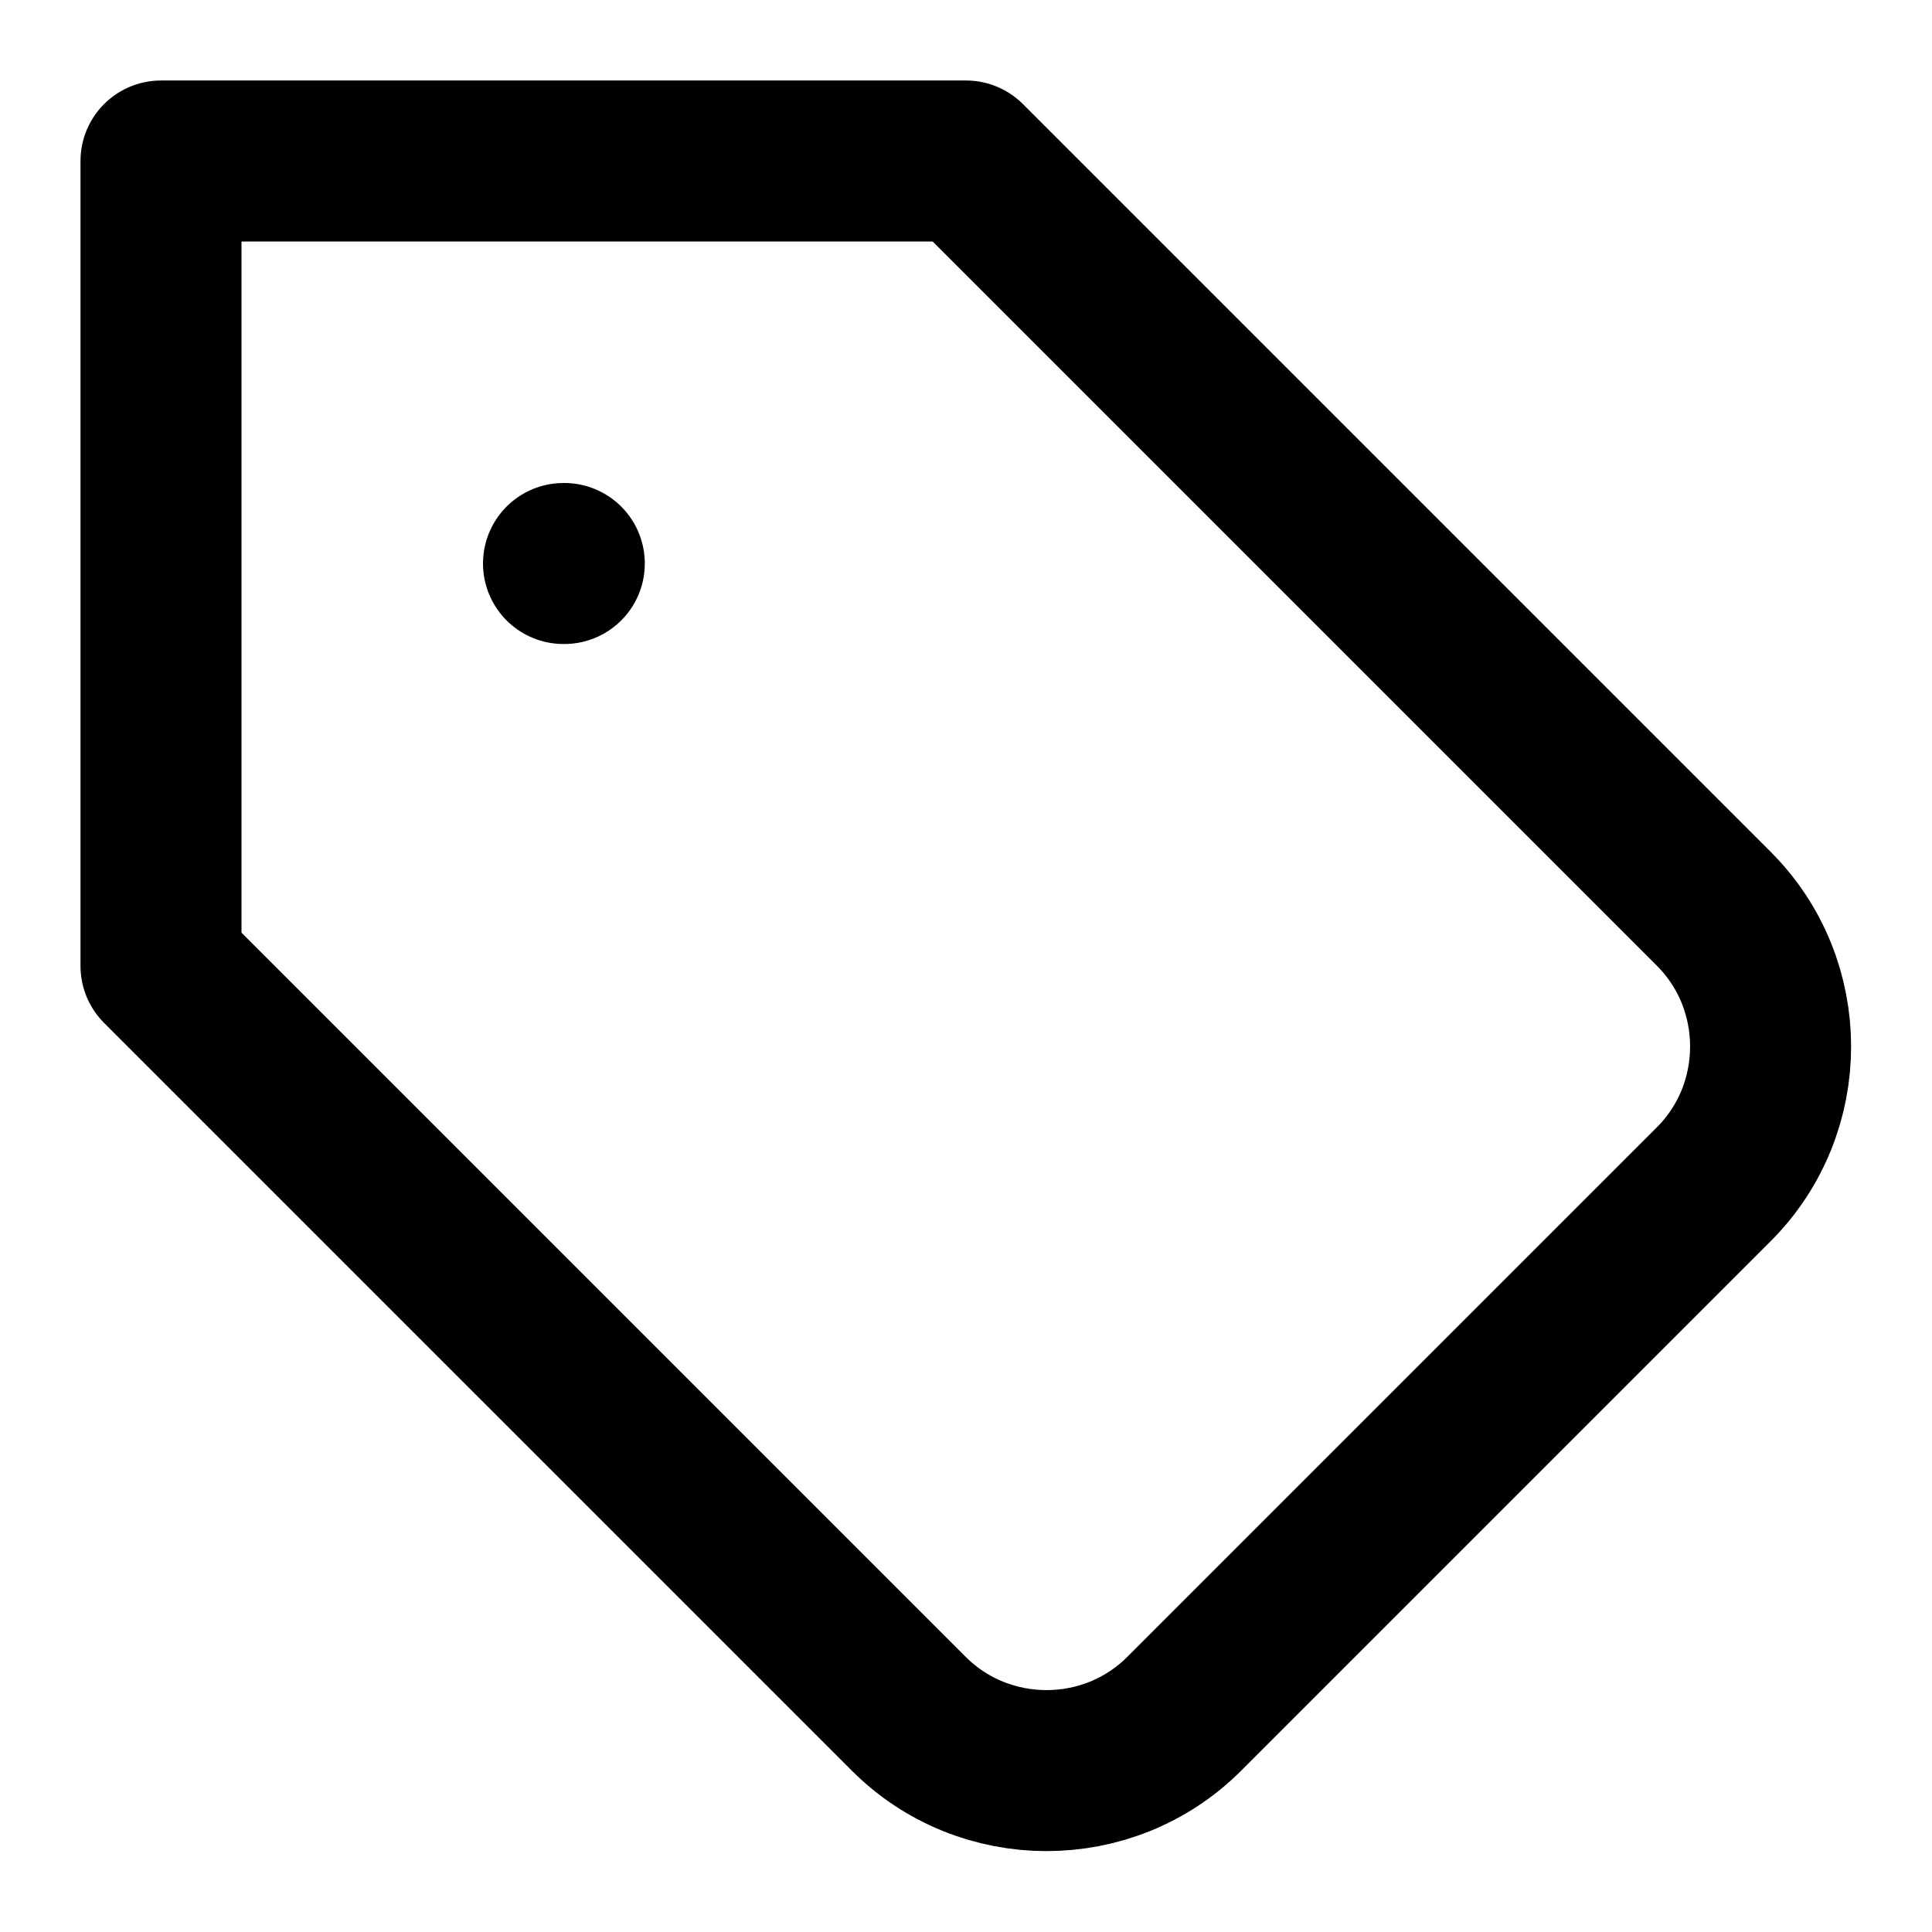
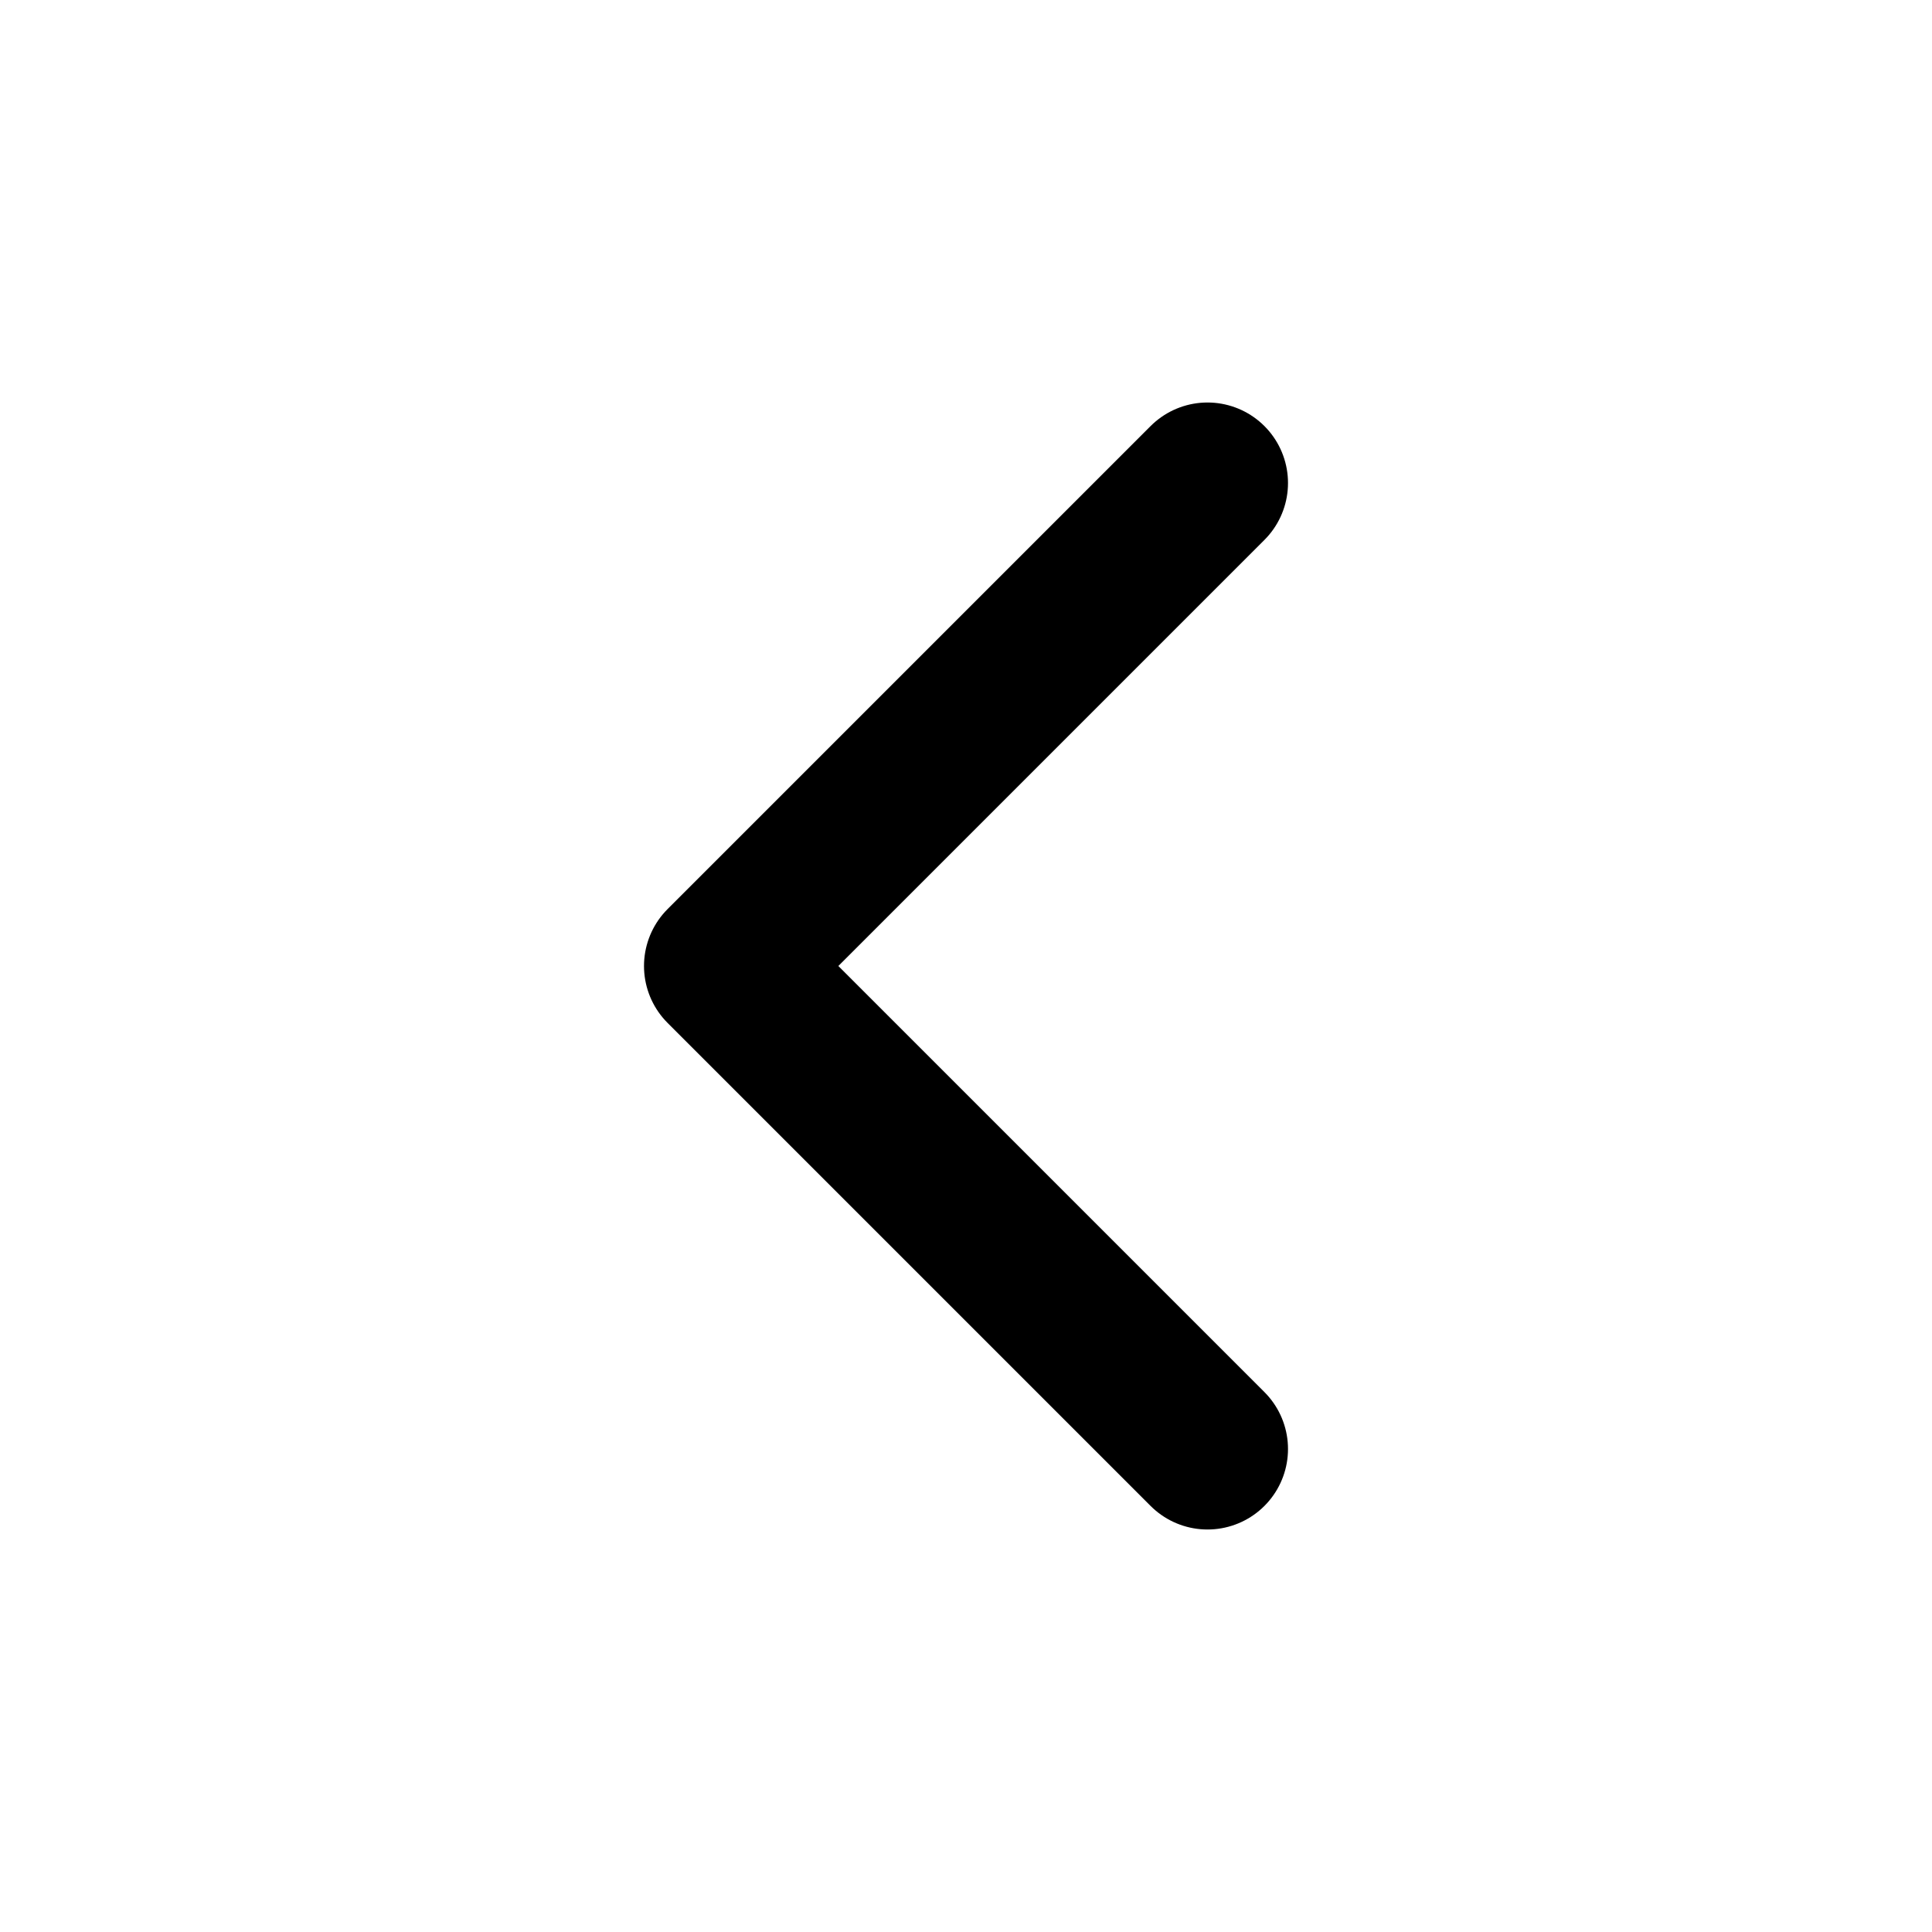
<svg xmlns="http://www.w3.org/2000/svg" width="24" height="24" viewBox="0 0 24 24" fill="none" stroke="currentColor" stroke-width="2" stroke-linecap="round" stroke-linejoin="round">
-   <path d="M12 2H2v10l9.29 9.29c.94.94 2.48.94 3.42 0l6.58-6.58c.94-.94.94-2.48 0-3.42L12 2Z" />
-   <path d="M7 7h.01" />
+   <polyline points="15 18 9 12 15 6" />
</svg>
